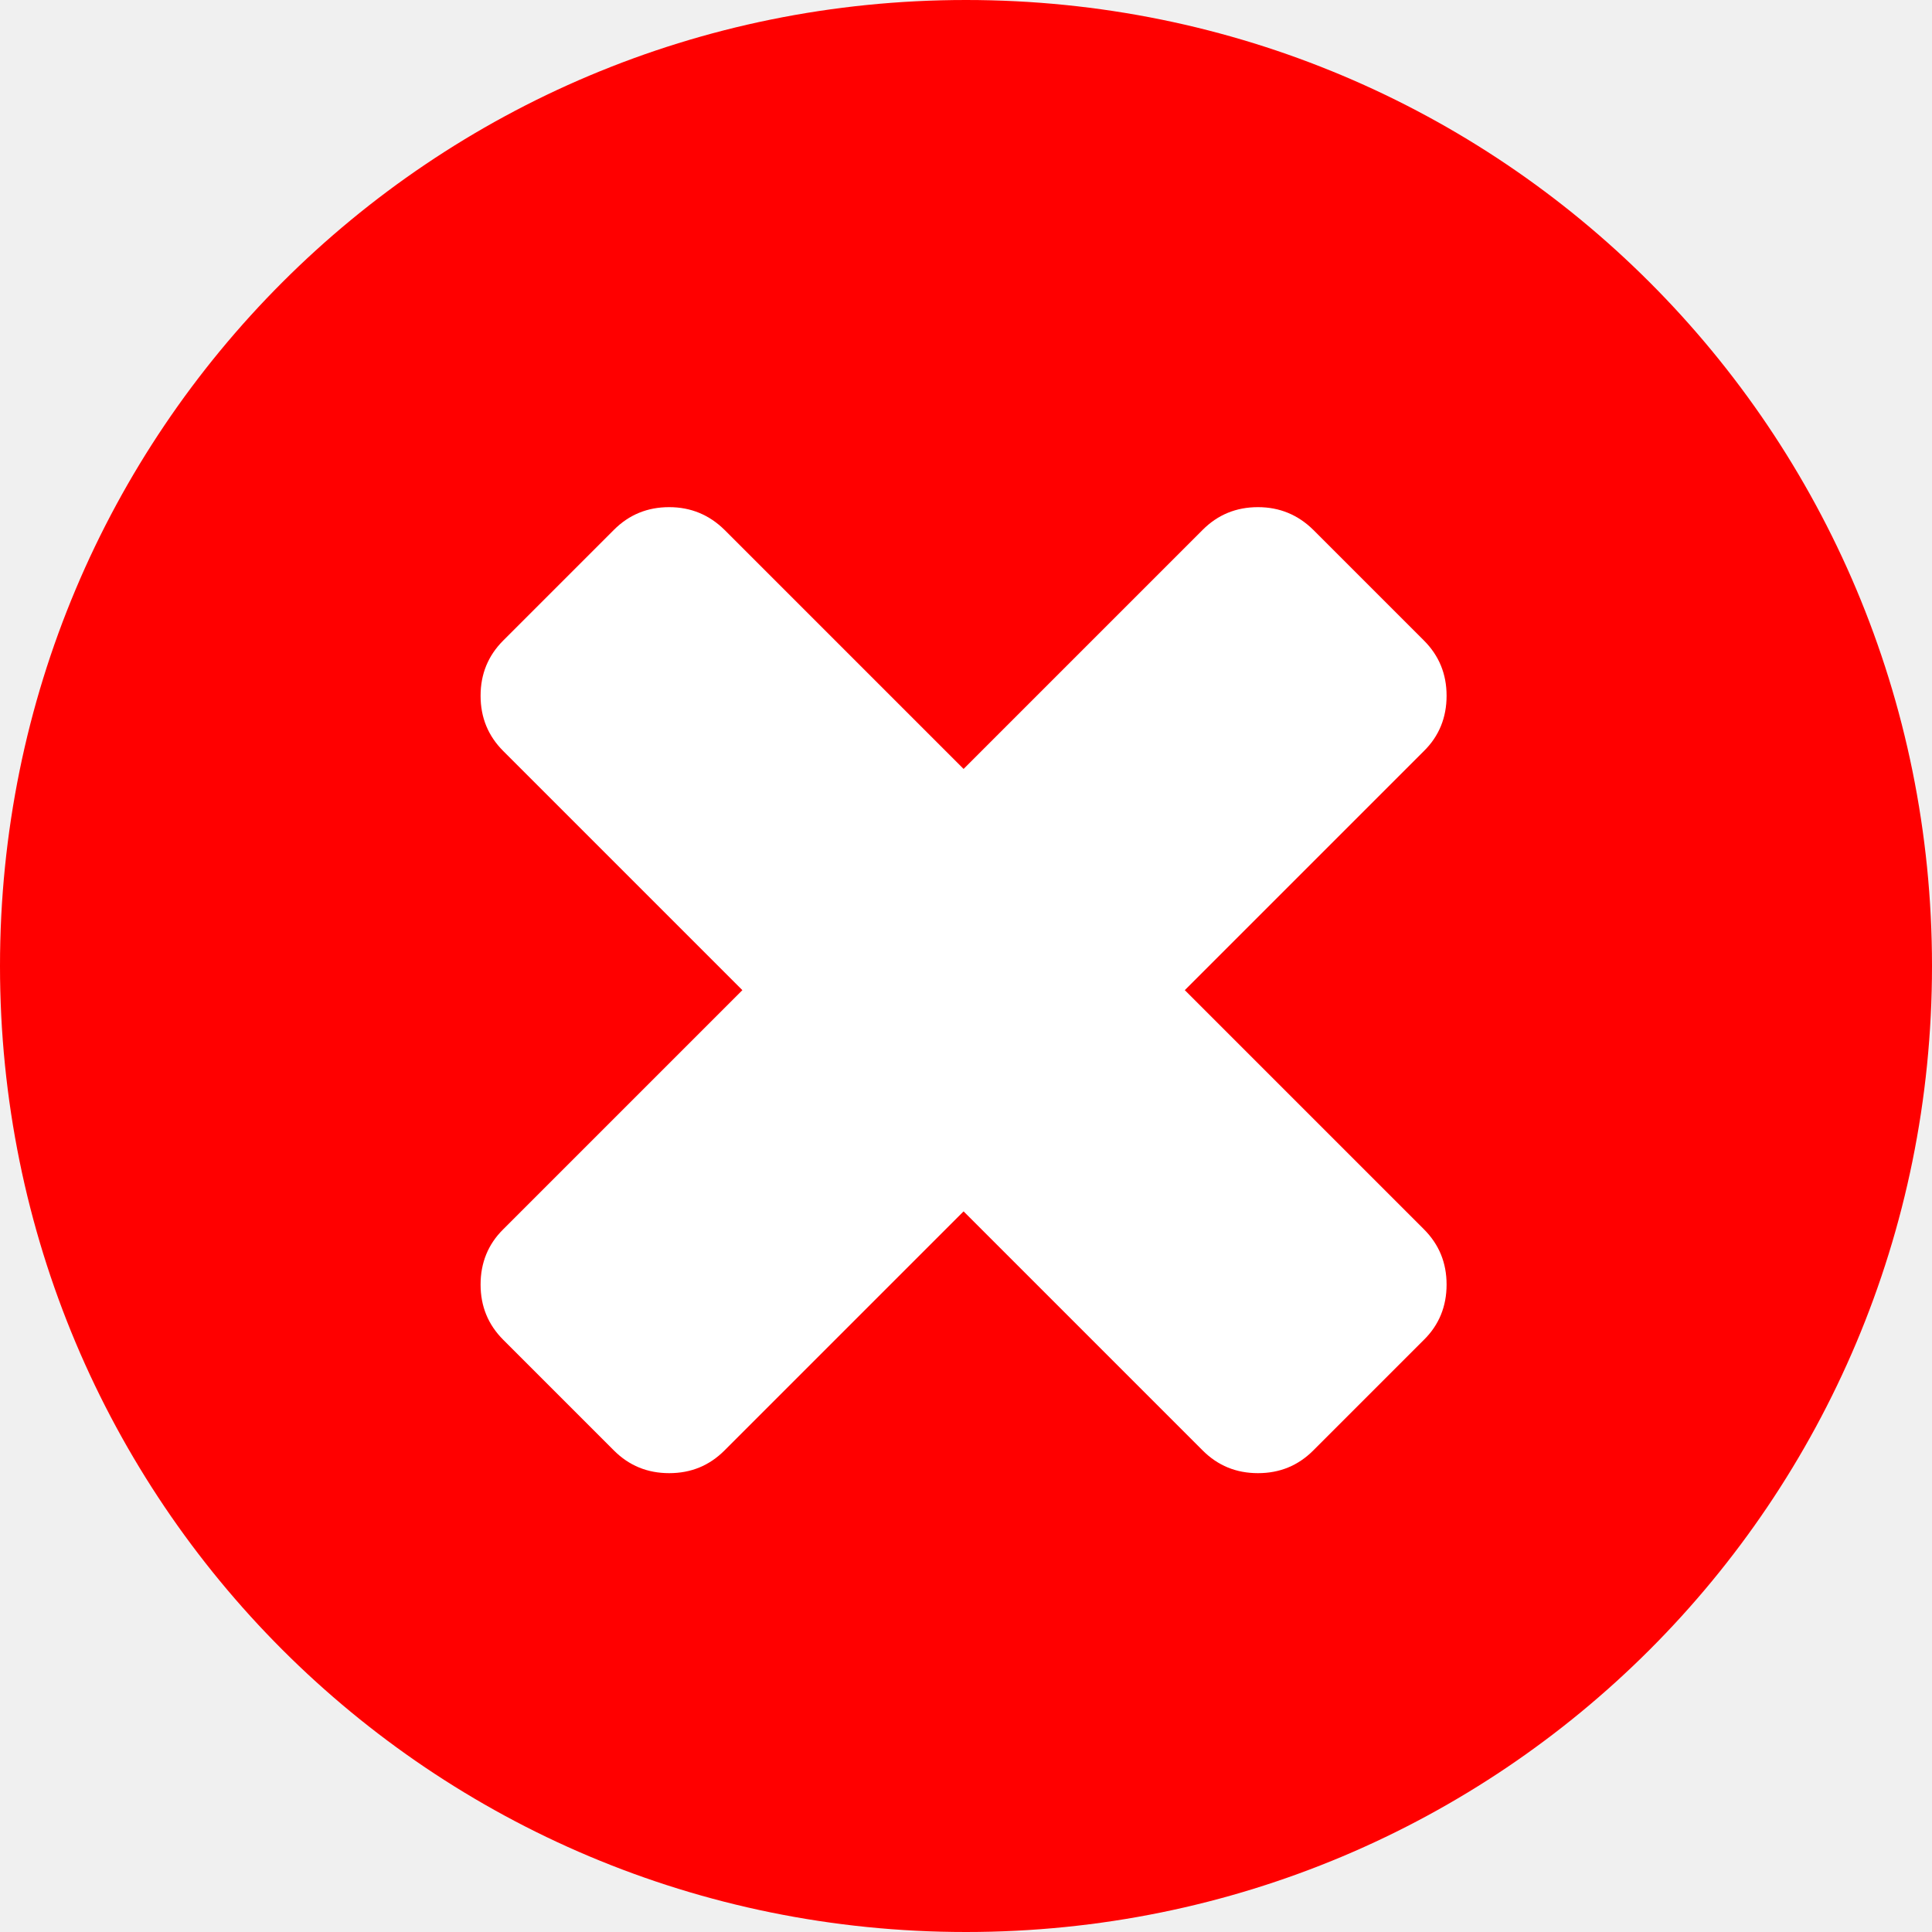
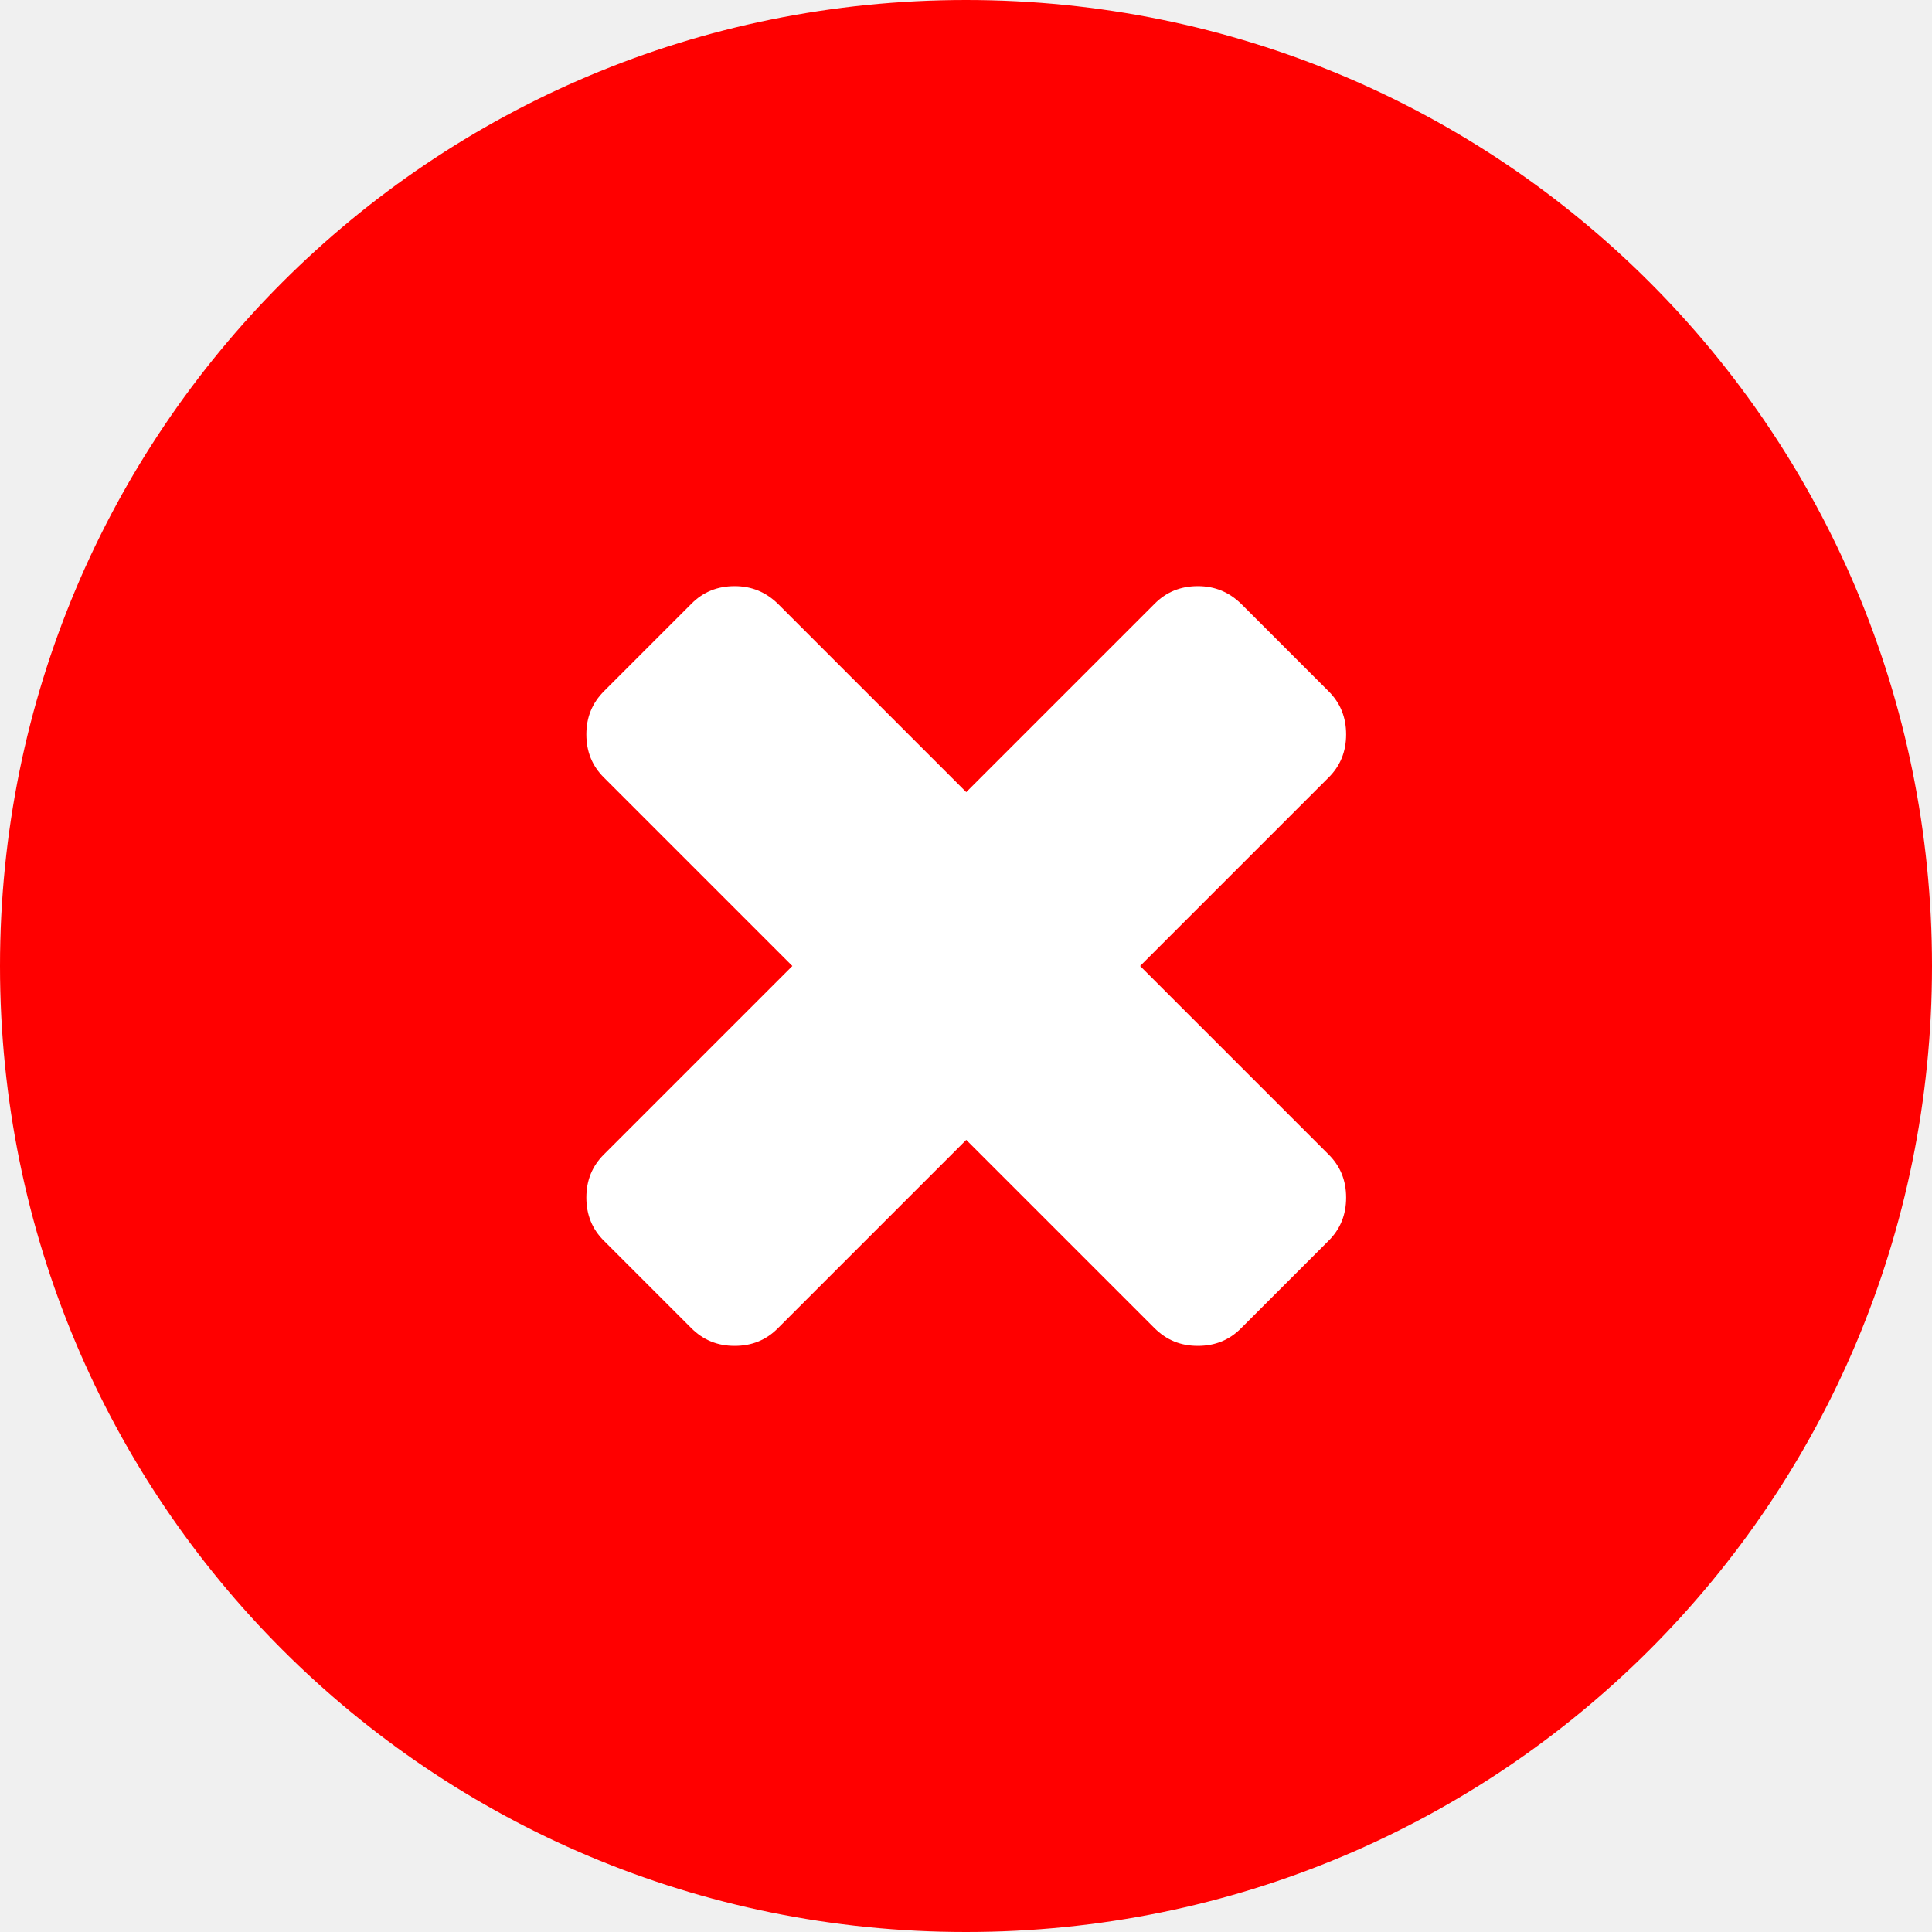
- <svg xmlns="http://www.w3.org/2000/svg" xmlns:xlink="http://www.w3.org/1999/xlink" viewBox="3 3 16 16">
-   <defs>
-     <linearGradient gradientUnits="userSpaceOnUse" y2="-2.623" x2="0" y1="986.67">
-       <stop stop-color="#ffce3b" />
-       <stop offset="1" stop-color="#ffd762" />
+ <svg xmlns="http://www.w3.org/2000/svg" xmlns:xlink="http://www.w3.org/1999/xlink" viewBox="3 3 16 16" version="1.1" id="svg4773">
+   <defs id="defs4765">
+     <linearGradient gradientUnits="userSpaceOnUse" y2="-2.623" x2="0" y1="986.67" id="linearGradient4756">
+       <stop stop-color="#ffce3b" id="stop4752" />
+       <stop offset="1" stop-color="#ffd762" id="stop4754" />
    </linearGradient>
    <linearGradient id="0" gradientUnits="userSpaceOnUse" y1="986.67" x2="0" y2="-2.623">
-       <stop stop-color="#ffce3b" />
-       <stop offset="1" stop-color="#fef4ab" />
+       <stop stop-color="#ffce3b" id="stop4758" />
+       <stop offset="1" stop-color="#fef4ab" id="stop4760" />
    </linearGradient>
-     <linearGradient gradientUnits="userSpaceOnUse" x2="1" x1="0" xlink:href="#0" />
+     <linearGradient gradientUnits="userSpaceOnUse" x2="1" x1="0" xlink:href="#0" id="linearGradient4763" />
  </defs>
-   <g transform="matrix(2 0 0 2-11-2071.72)">
-     <path transform="translate(7 1037.36)" d="m4 0c-2.216 0-4 1.784-4 4 0 2.216 1.784 4 4 4 2.216 0 4-1.784 4-4 0-2.216-1.784-4-4-4" fill="red" />
-     <path d="m11.906 1041.46l.99-.99c.063-.062.094-.139.094-.229 0-.09-.031-.166-.094-.229l-.458-.458c-.063-.062-.139-.094-.229-.094-.09 0-.166.031-.229.094l-.99.99-.99-.99c-.063-.062-.139-.094-.229-.094-.09 0-.166.031-.229.094l-.458.458c-.063.063-.094.139-.094.229 0 .09.031.166.094.229l.99.99-.99.99c-.063.062-.094.139-.094.229 0 .09.031.166.094.229l.458.458c.063.063.139.094.229.094.09 0 .166-.031.229-.094l.99-.99.99.99c.063.063.139.094.229.094.09 0 .166-.031.229-.094l.458-.458c.063-.062.094-.139.094-.229 0-.09-.031-.166-.094-.229l-.99-.99" fill="#fff" />
+   <g transform="matrix(2 0 0 2-11-2071.72)" id="g4771">
+     <path transform="translate(7 1037.36)" d="m4 0c-2.216 0-4 1.784-4 4 0 2.216 1.784 4 4 4 2.216 0 4-1.784 4-4 0-2.216-1.784-4-4-4" fill="red" id="path4767" />
+     <path d="m 11.721,1041.36 0.779,-0.779 c 0.05,-0.049 0.074,-0.109 0.074,-0.18 0,-0.071 -0.024,-0.131 -0.074,-0.18 l -0.36,-0.36 c -0.05,-0.049 -0.109,-0.074 -0.18,-0.074 -0.071,0 -0.131,0.024 -0.18,0.074 l -0.779,0.779 -0.779,-0.779 c -0.05,-0.049 -0.109,-0.074 -0.18,-0.074 -0.071,0 -0.131,0.024 -0.18,0.074 l -0.36,0.36 c -0.05,0.05 -0.074,0.109 -0.074,0.18 0,0.071 0.024,0.131 0.074,0.18 l 0.779,0.779 -0.779,0.779 c -0.05,0.049 -0.074,0.109 -0.074,0.18 0,0.071 0.024,0.131 0.074,0.18 l 0.36,0.36 c 0.05,0.05 0.109,0.074 0.18,0.074 0.071,0 0.131,-0.024 0.18,-0.074 l 0.779,-0.779 0.779,0.779 c 0.05,0.05 0.109,0.074 0.18,0.074 0.071,0 0.131,-0.024 0.18,-0.074 l 0.36,-0.36 c 0.05,-0.049 0.074,-0.109 0.074,-0.18 0,-0.071 -0.024,-0.131 -0.074,-0.18 L 11.721,1041.36" fill="#ffffff" id="path4769" style="stroke-width:0.787" />
  </g>
</svg>
